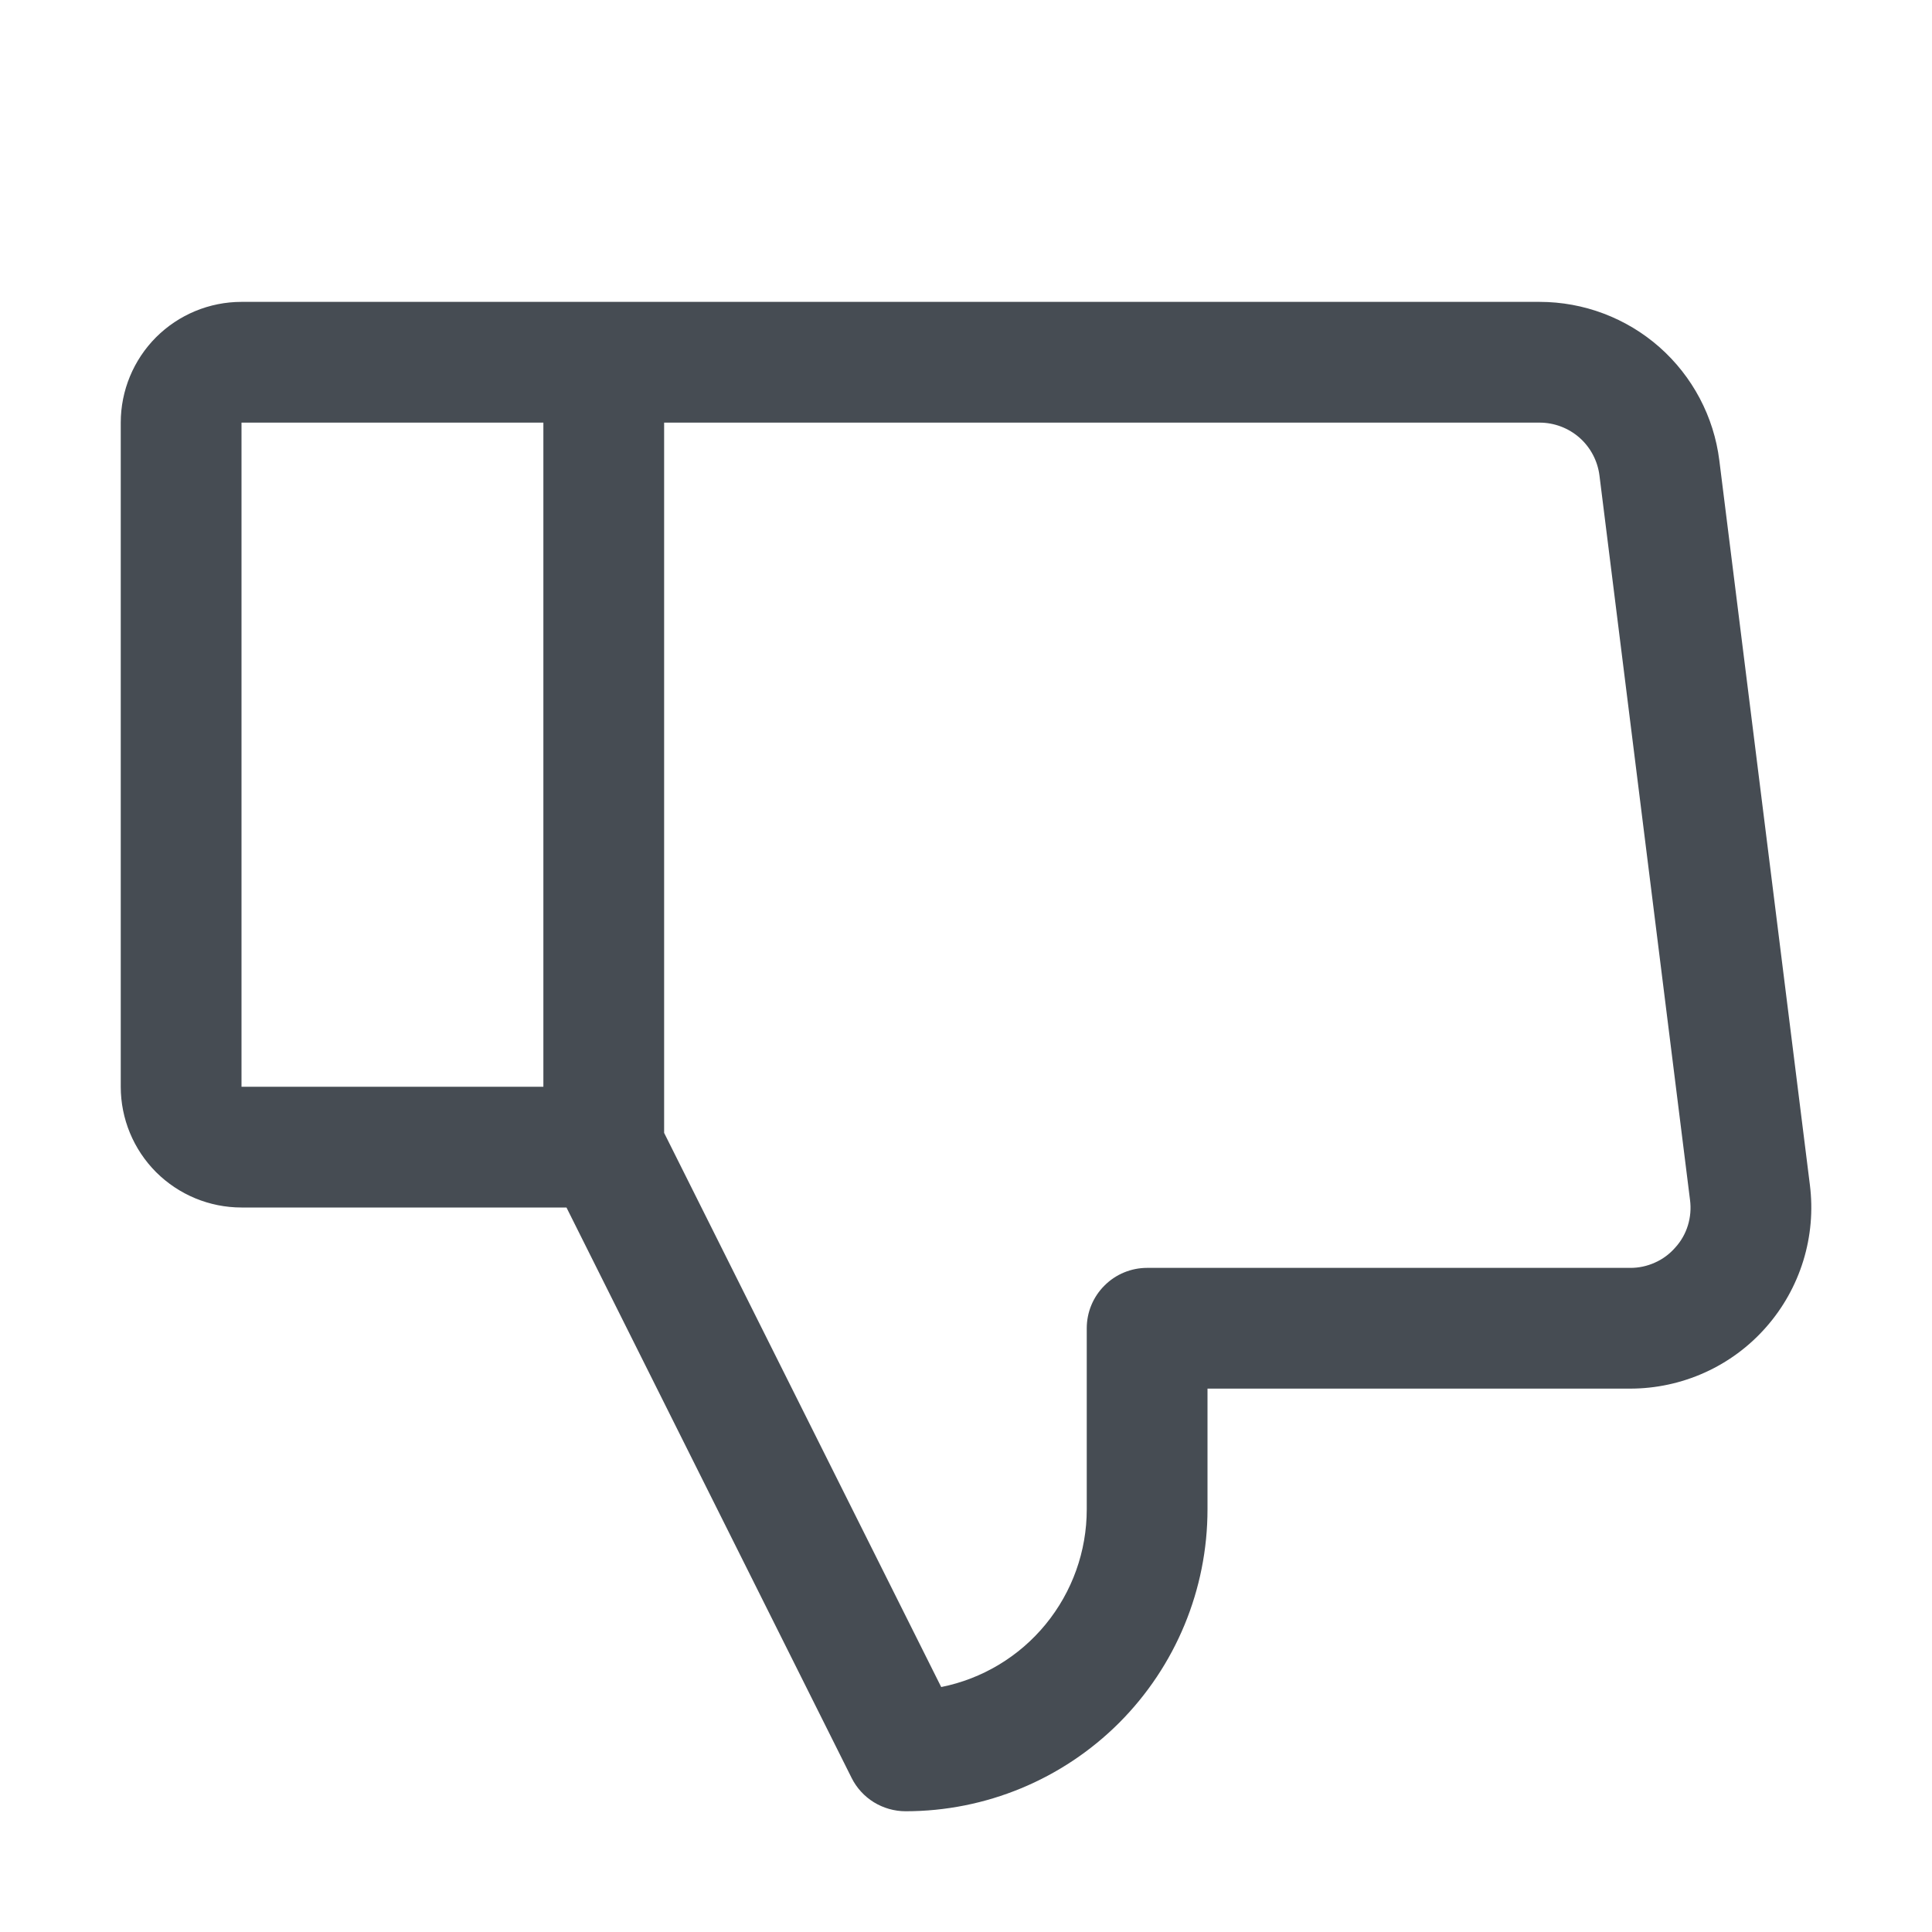
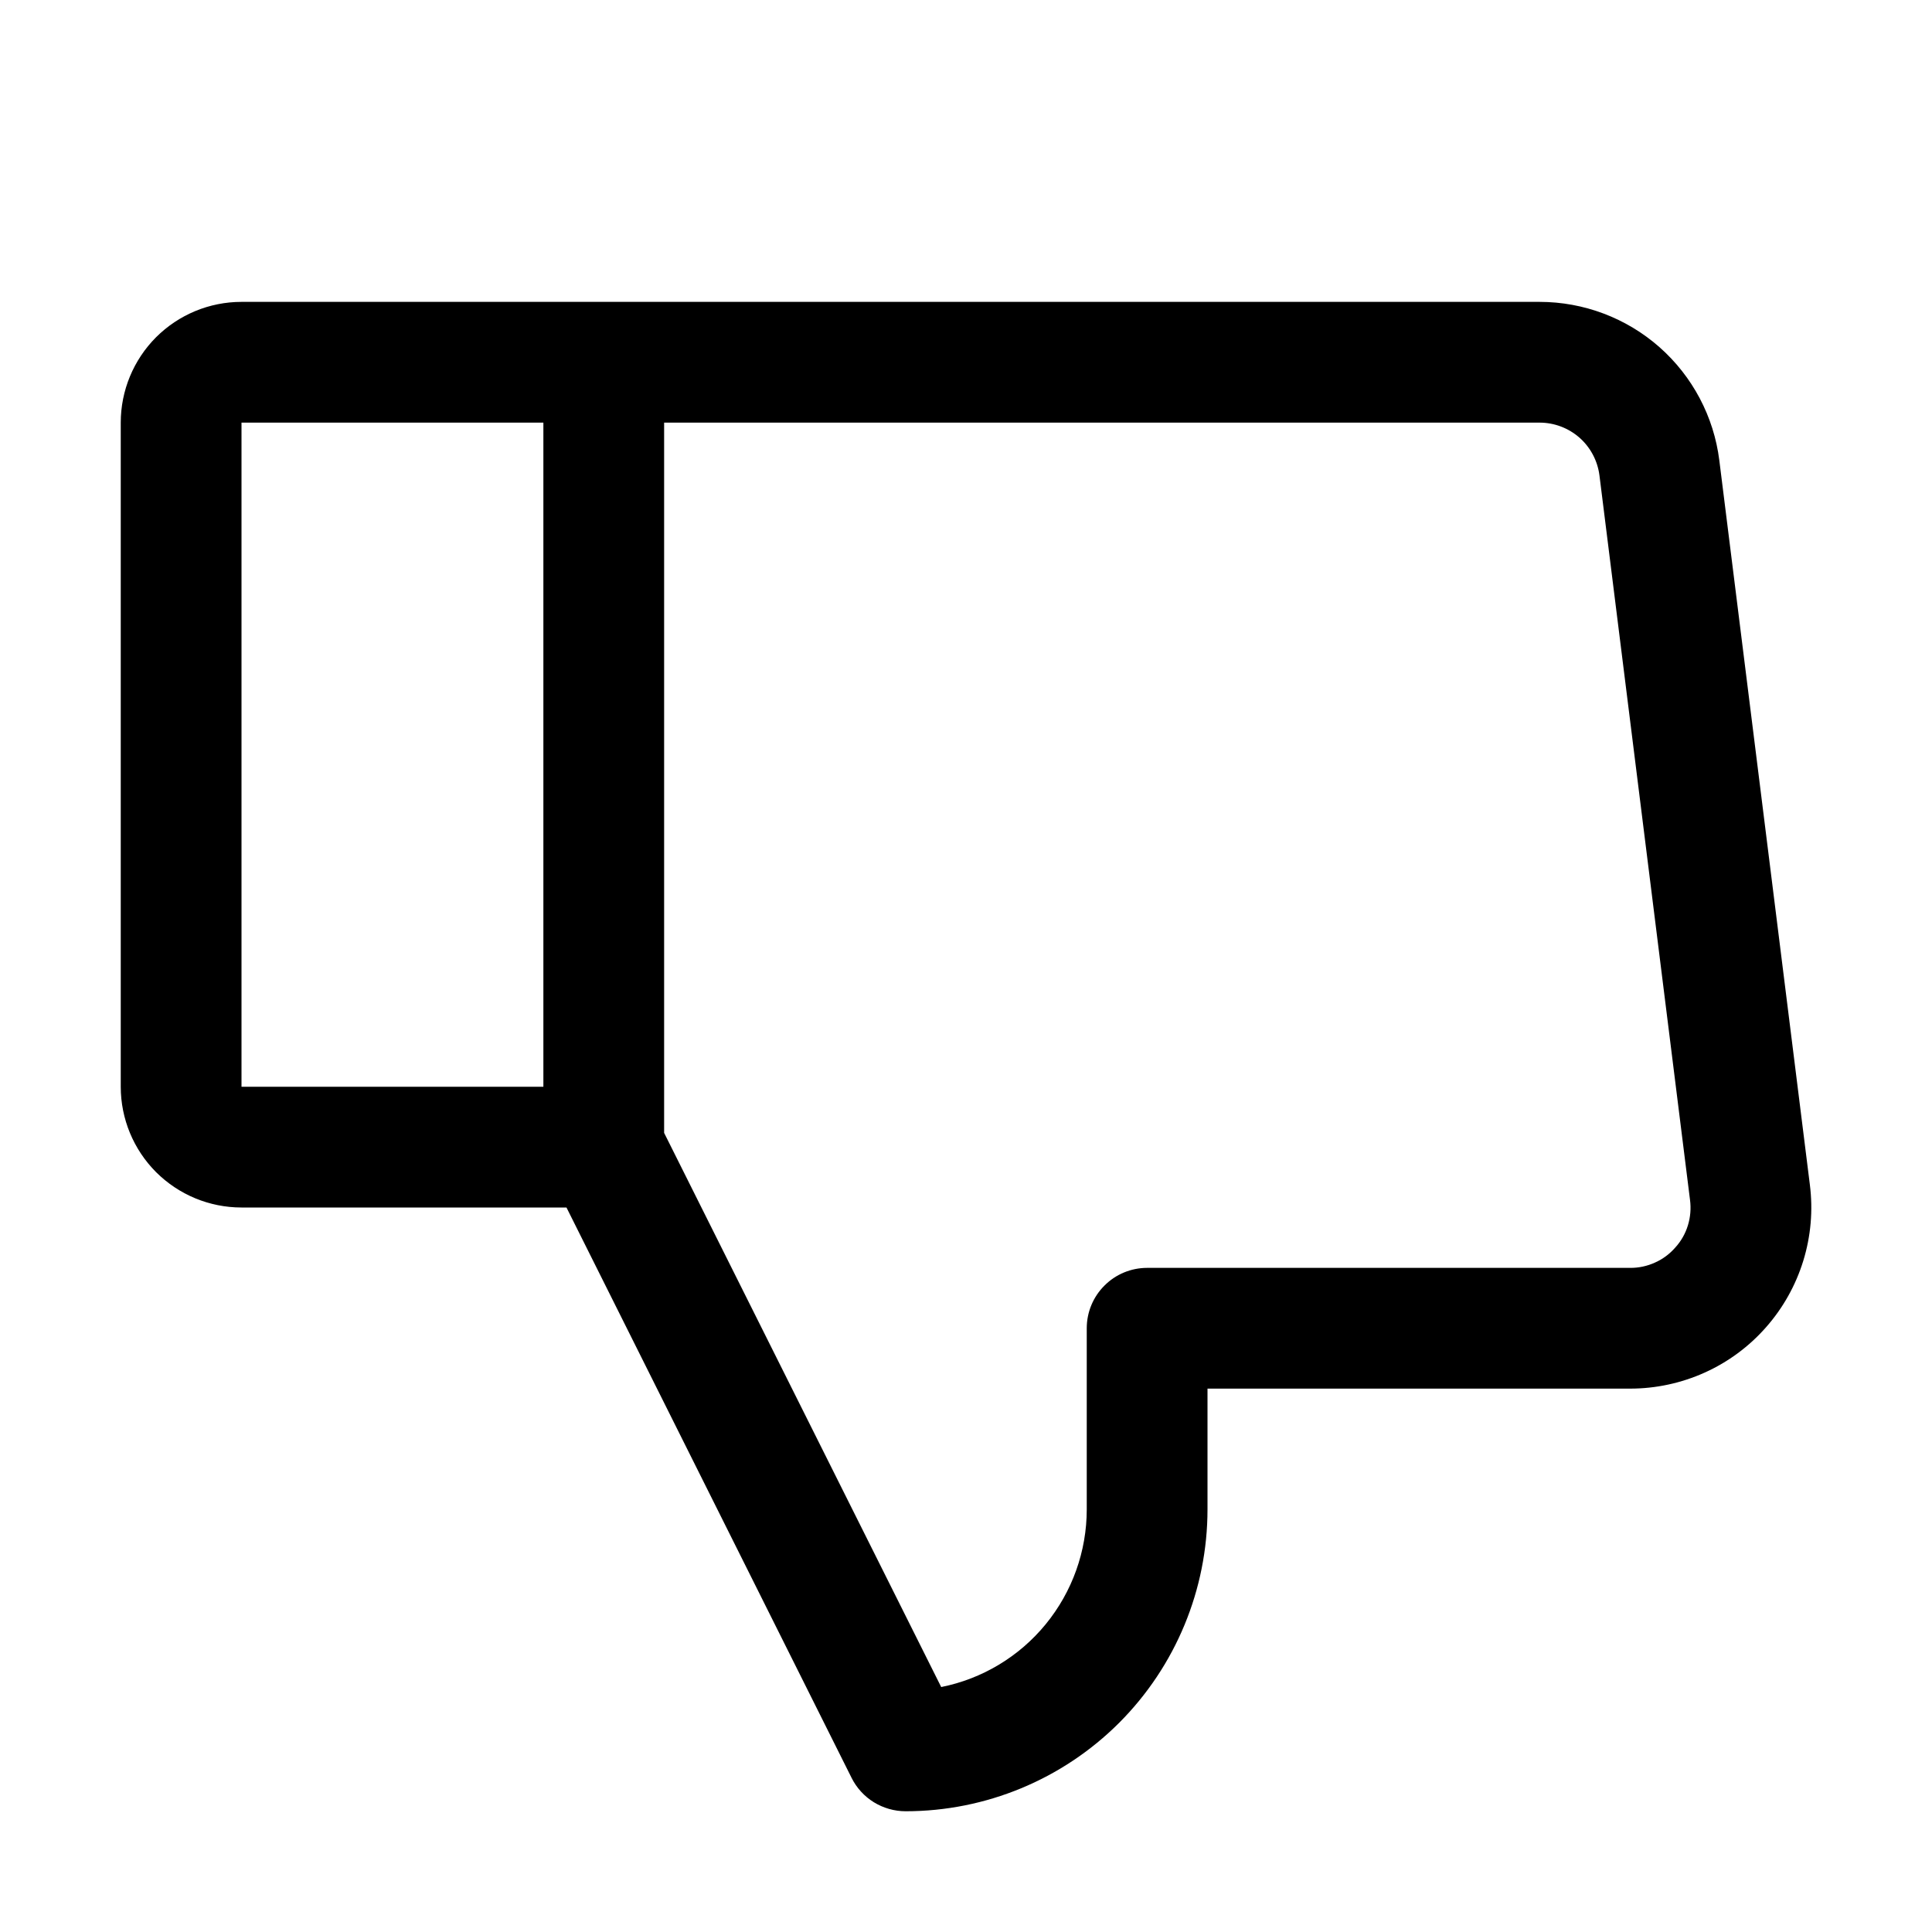
- <svg xmlns="http://www.w3.org/2000/svg" width="24" height="24" viewBox="0 0 24 24" fill="none">
-   <path d="M22.483 14.719L21.358 5.719C21.29 5.175 21.025 4.675 20.614 4.312C20.203 3.95 19.673 3.75 19.125 3.75H3C2.602 3.75 2.221 3.908 1.939 4.189C1.658 4.471 1.5 4.852 1.5 5.25V13.5C1.5 13.898 1.658 14.279 1.939 14.561C2.221 14.842 2.602 15 3 15H7.037L10.579 22.086C10.641 22.21 10.737 22.315 10.855 22.388C10.974 22.461 11.111 22.5 11.25 22.5C12.245 22.5 13.198 22.105 13.902 21.402C14.605 20.698 15 19.745 15 18.75V17.25H20.25C20.569 17.25 20.885 17.182 21.176 17.051C21.467 16.92 21.727 16.728 21.938 16.488C22.149 16.249 22.307 15.967 22.401 15.662C22.495 15.357 22.523 15.036 22.483 14.719ZM6.75 13.5H3V5.25H6.75V13.5ZM20.812 15.496C20.743 15.576 20.656 15.641 20.559 15.684C20.462 15.728 20.357 15.751 20.25 15.75H14.25C14.051 15.75 13.86 15.829 13.72 15.97C13.579 16.11 13.5 16.301 13.5 16.5V18.75C13.5 19.27 13.32 19.774 12.99 20.177C12.661 20.579 12.202 20.855 11.692 20.957L8.25 14.073V5.25H19.125C19.308 5.25 19.484 5.317 19.621 5.437C19.758 5.558 19.846 5.725 19.869 5.906L20.994 14.906C21.008 15.012 20.999 15.119 20.968 15.221C20.937 15.323 20.884 15.417 20.812 15.496Z" fill="#464C53" />
+ <svg xmlns="http://www.w3.org/2000/svg" viewBox="0 0 24 24" fill="none">
+   <path d="M22.483 14.719L21.358 5.719C21.29 5.175 21.025 4.675 20.614 4.312C20.203 3.95 19.673 3.75 19.125 3.75H3C2.602 3.75 2.221 3.908 1.939 4.189C1.658 4.471 1.5 4.852 1.5 5.25V13.5C1.5 13.898 1.658 14.279 1.939 14.561C2.221 14.842 2.602 15 3 15H7.037L10.579 22.086C10.641 22.21 10.737 22.315 10.855 22.388C10.974 22.461 11.111 22.5 11.25 22.5C12.245 22.5 13.198 22.105 13.902 21.402C14.605 20.698 15 19.745 15 18.75V17.25H20.25C20.569 17.25 20.885 17.182 21.176 17.051C21.467 16.92 21.727 16.728 21.938 16.488C22.149 16.249 22.307 15.967 22.401 15.662C22.495 15.357 22.523 15.036 22.483 14.719ZM6.75 13.5H3V5.25H6.75V13.5ZM20.812 15.496C20.743 15.576 20.656 15.641 20.559 15.684C20.462 15.728 20.357 15.751 20.25 15.75H14.25C14.051 15.75 13.86 15.829 13.72 15.97C13.579 16.11 13.5 16.301 13.5 16.5V18.75C13.5 19.27 13.32 19.774 12.99 20.177C12.661 20.579 12.202 20.855 11.692 20.957L8.25 14.073V5.25H19.125C19.308 5.25 19.484 5.317 19.621 5.437C19.758 5.558 19.846 5.725 19.869 5.906L20.994 14.906C21.008 15.012 20.999 15.119 20.968 15.221C20.937 15.323 20.884 15.417 20.812 15.496Z" fill="currentColor" />
</svg>
